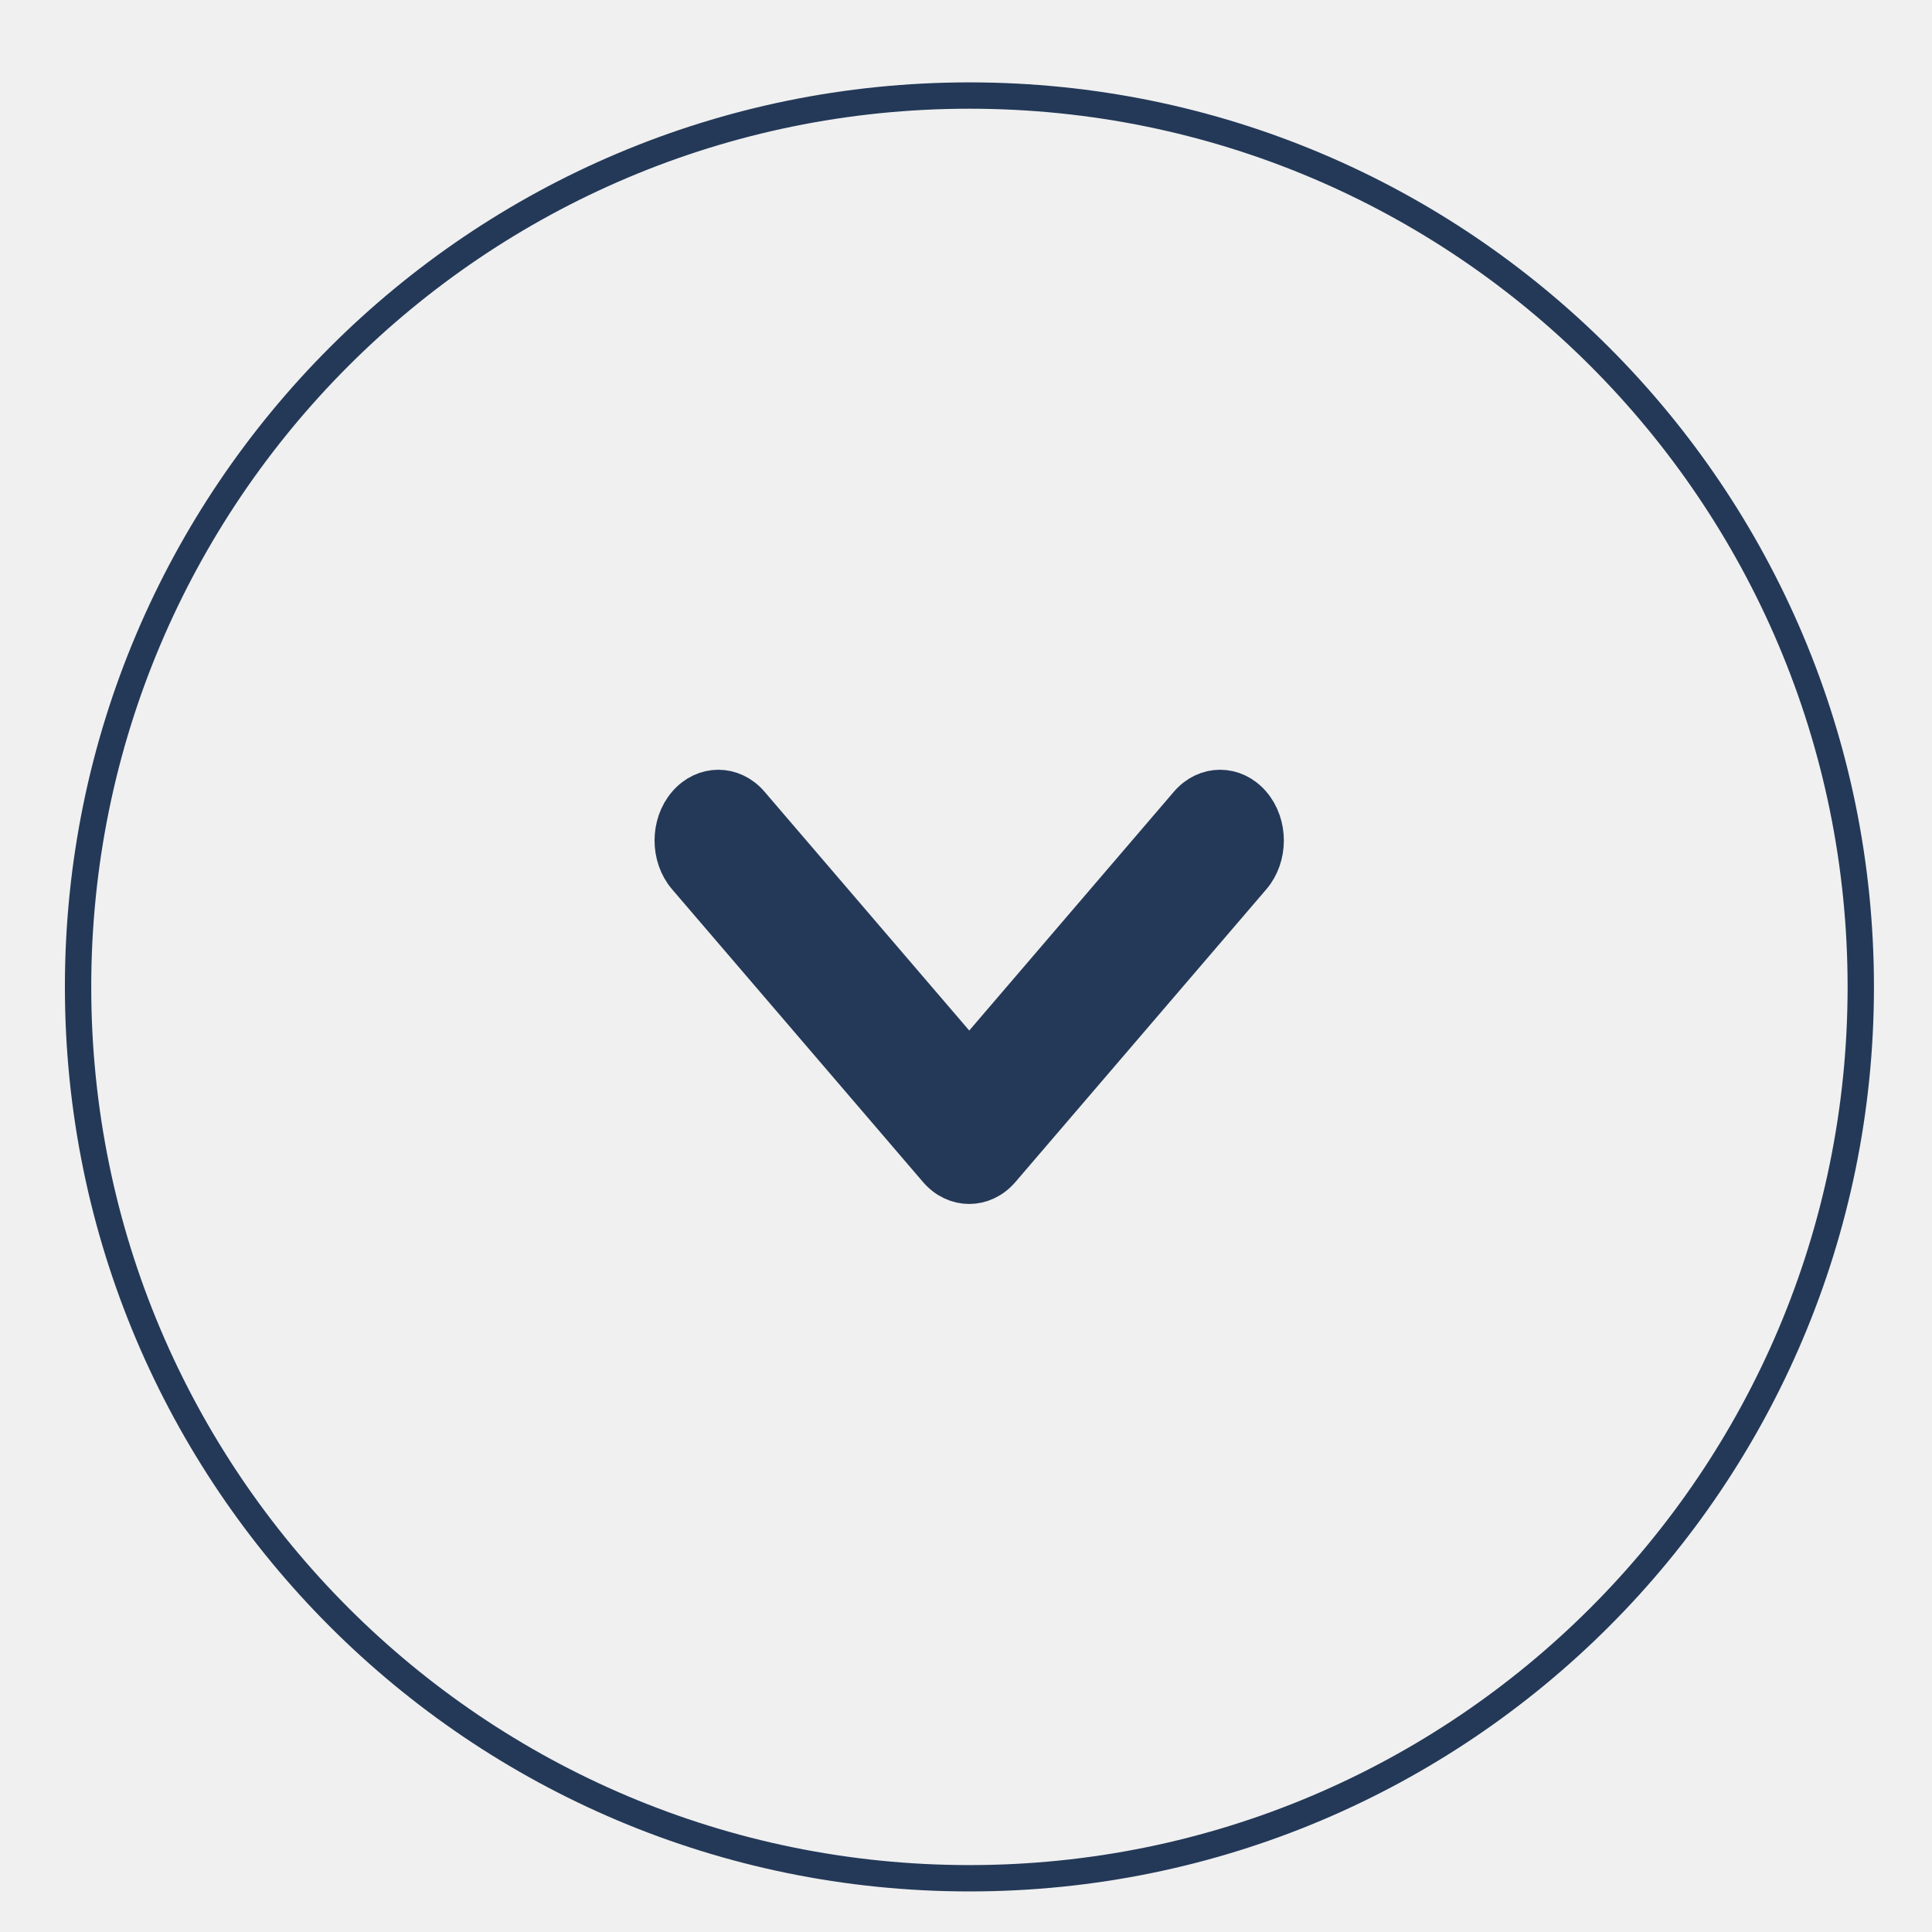
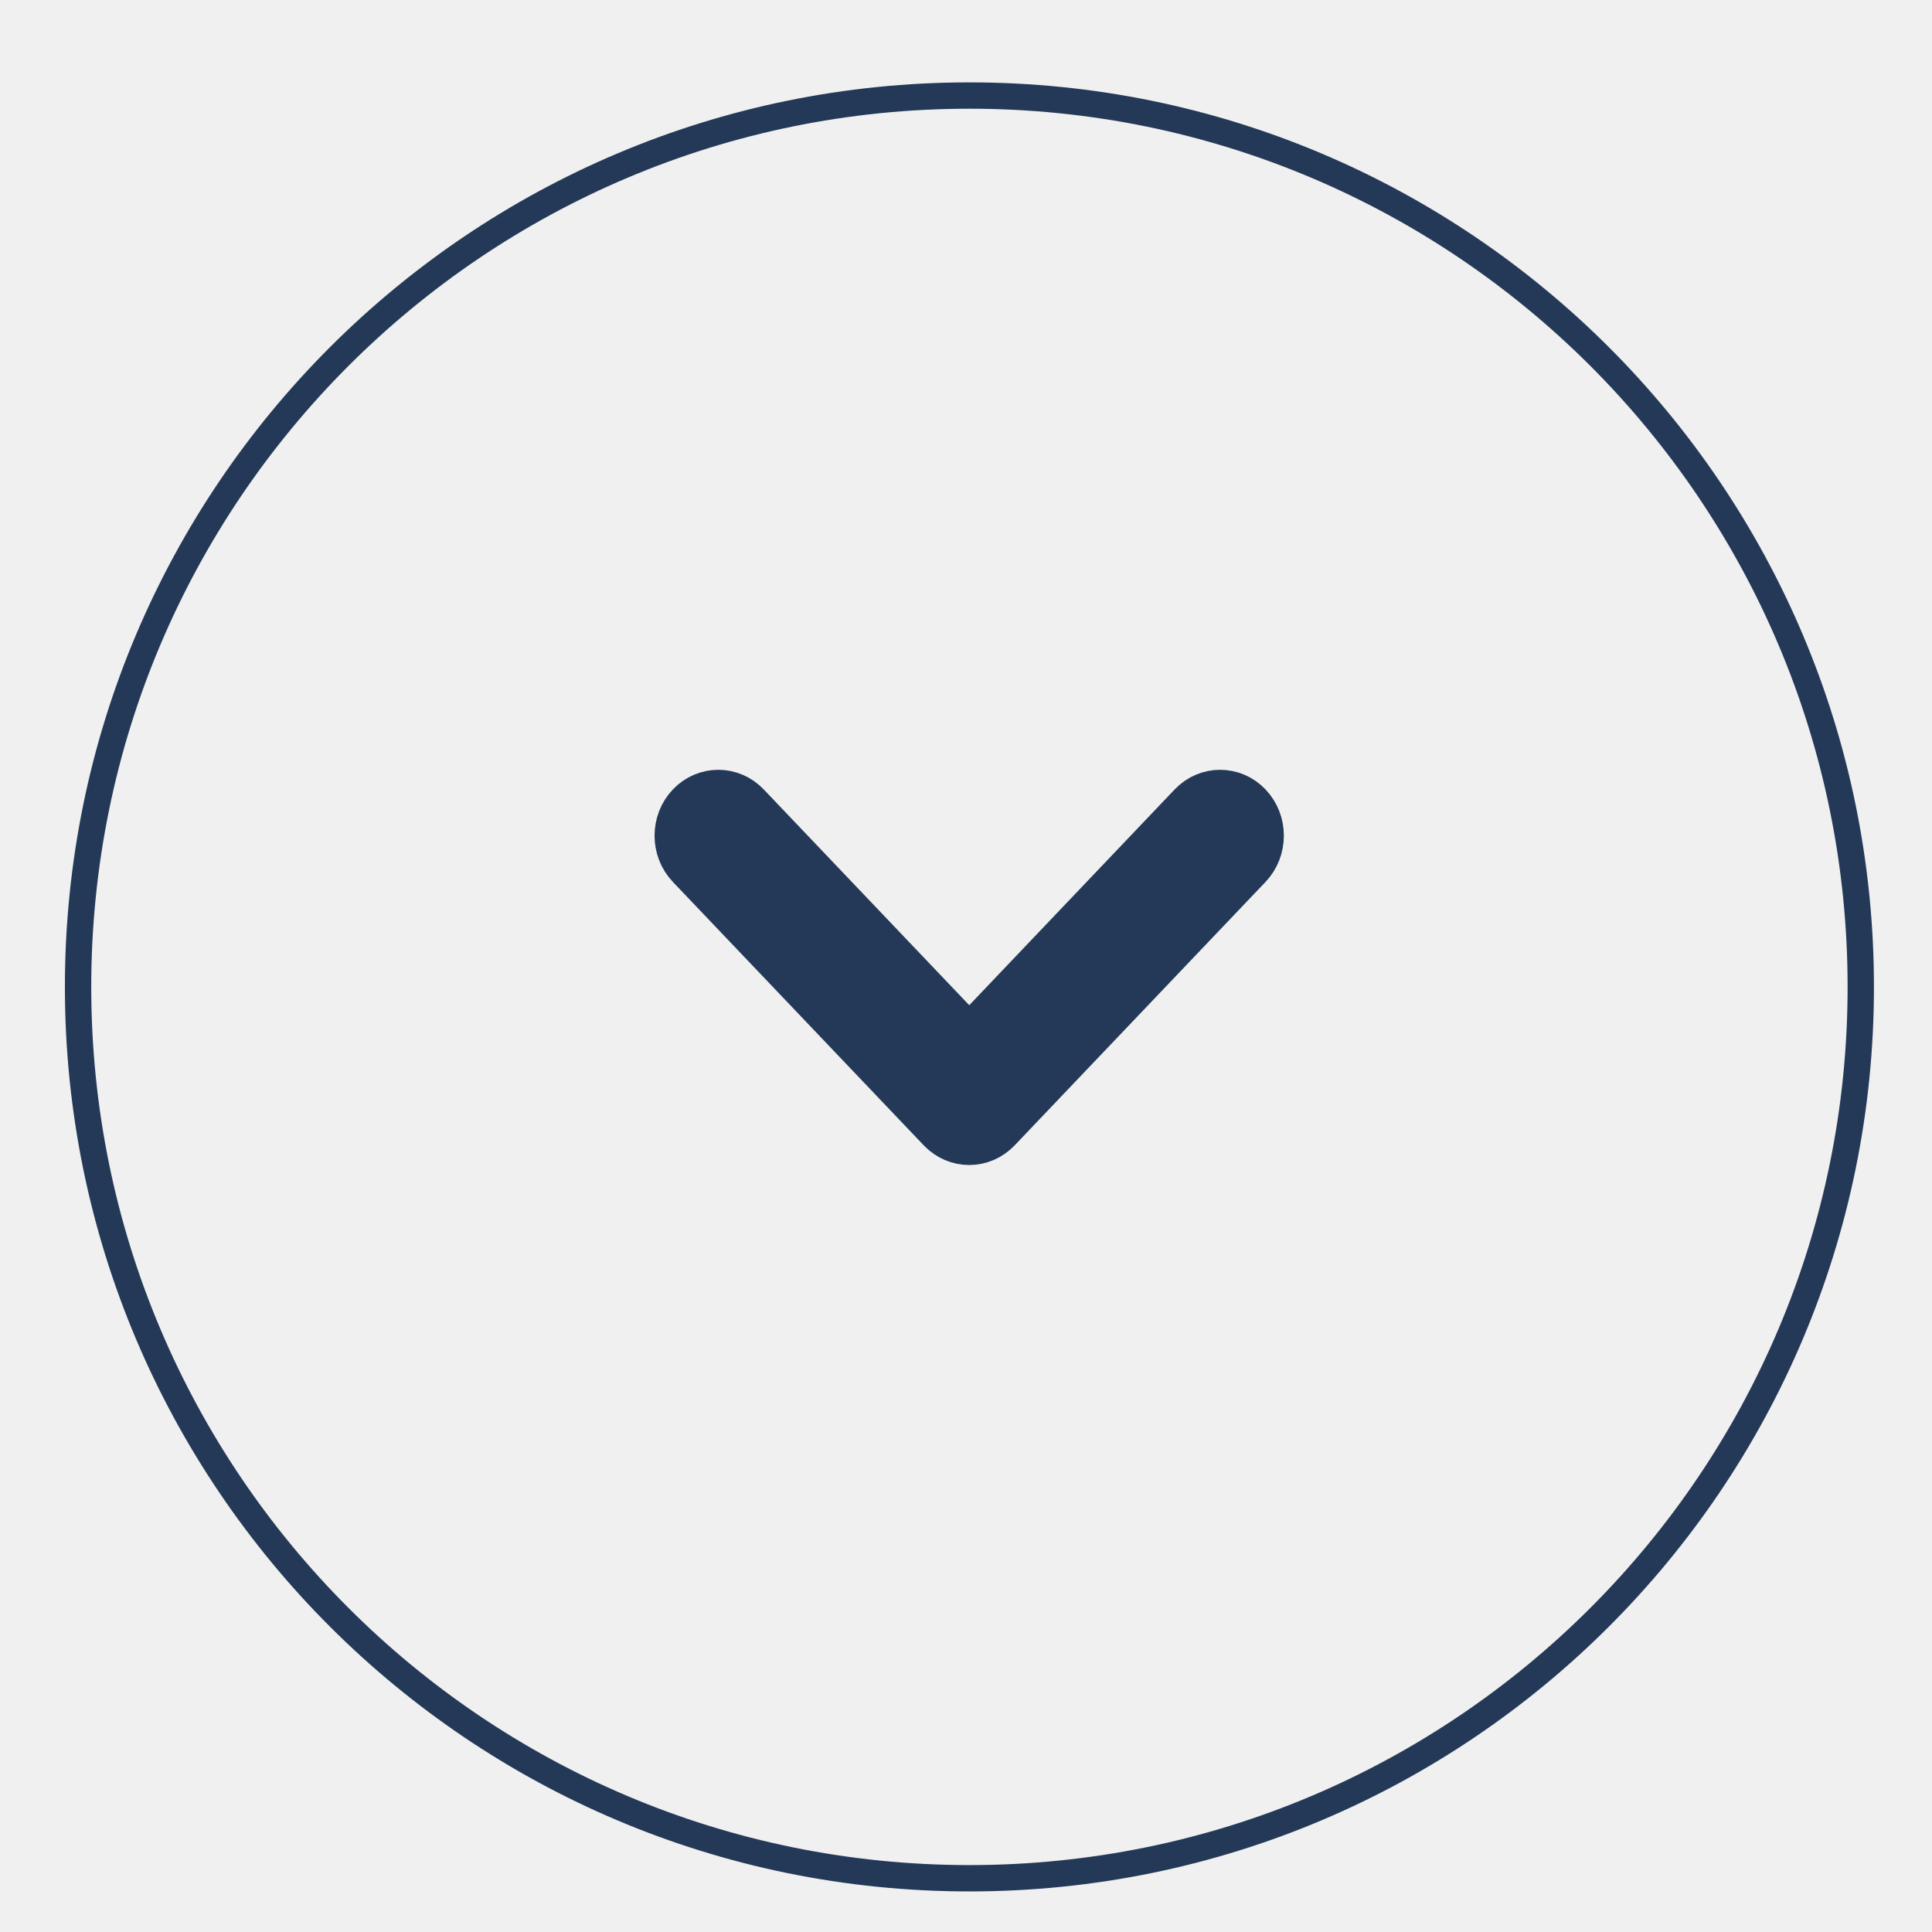
<svg xmlns="http://www.w3.org/2000/svg" width="22" height="22" viewBox="0 0 22 22" fill="none">
  <path d="M11.039 21.388C16.645 21.388 21.189 16.844 21.189 11.238C21.189 5.633 16.645 1.088 11.039 1.088C5.433 1.088 0.889 5.633 0.889 11.238C0.889 16.844 5.433 21.388 11.039 21.388Z" stroke="#243958" stroke-width="0.3" />
-   <path d="M11.037 12.119L8.516 9.178C8.33 8.961 8.029 8.961 7.843 9.178C7.657 9.395 7.657 9.747 7.843 9.964L10.7 13.297C10.886 13.514 11.187 13.514 11.373 13.297L14.23 9.964C14.416 9.747 14.416 9.395 14.23 9.178C14.044 8.961 13.743 8.961 13.557 9.178L11.037 12.119Z" fill="#243958" stroke="#243958" stroke-width="0.5" />
-   <mask id="mask0_1385_1371" style="mask-type:luminance" maskUnits="userSpaceOnUse" x="7" y="8" width="8" height="6">
-     <path d="M11.037 12.119L8.516 9.178C8.33 8.961 8.029 8.961 7.843 9.178C7.657 9.395 7.657 9.747 7.843 9.964L10.7 13.297C10.886 13.514 11.187 13.514 11.373 13.297L14.23 9.964C14.416 9.747 14.416 9.395 14.23 9.178C14.044 8.961 13.743 8.961 13.557 9.178L11.037 12.119Z" fill="white" stroke="white" stroke-width="0.5" />
+   <path d="M11.037 11.809L8.516 9.162C8.33 8.967 8.029 8.967 7.843 9.162C7.657 9.358 7.657 9.674 7.843 9.87L10.7 12.87C10.886 13.065 11.187 13.065 11.373 12.87L14.23 9.87C14.416 9.674 14.416 9.358 14.23 9.162C14.044 8.967 13.743 8.967 13.557 9.162L11.037 11.809Z" fill="#243958" stroke="#243958" stroke-width="0.5" />
+   <mask id="mask0_3690_6823" style="mask-type:luminance" maskUnits="userSpaceOnUse" x="7" y="8" width="8" height="6">
+     <path d="M11.037 11.809L8.516 9.162C8.33 8.967 8.029 8.967 7.843 9.162C7.657 9.358 7.657 9.674 7.843 9.87L10.7 12.87C10.886 13.065 11.187 13.065 11.373 12.87L14.23 9.87C14.416 9.674 14.416 9.358 14.23 9.162C14.044 8.967 13.743 8.967 13.557 9.162L11.037 11.809Z" fill="white" stroke="white" stroke-width="0.5" />
  </mask>
-   <g mask="url(#mask0_1385_1371)">
+   <g mask="url(#mask0_3690_6823)">
</g>
</svg>
